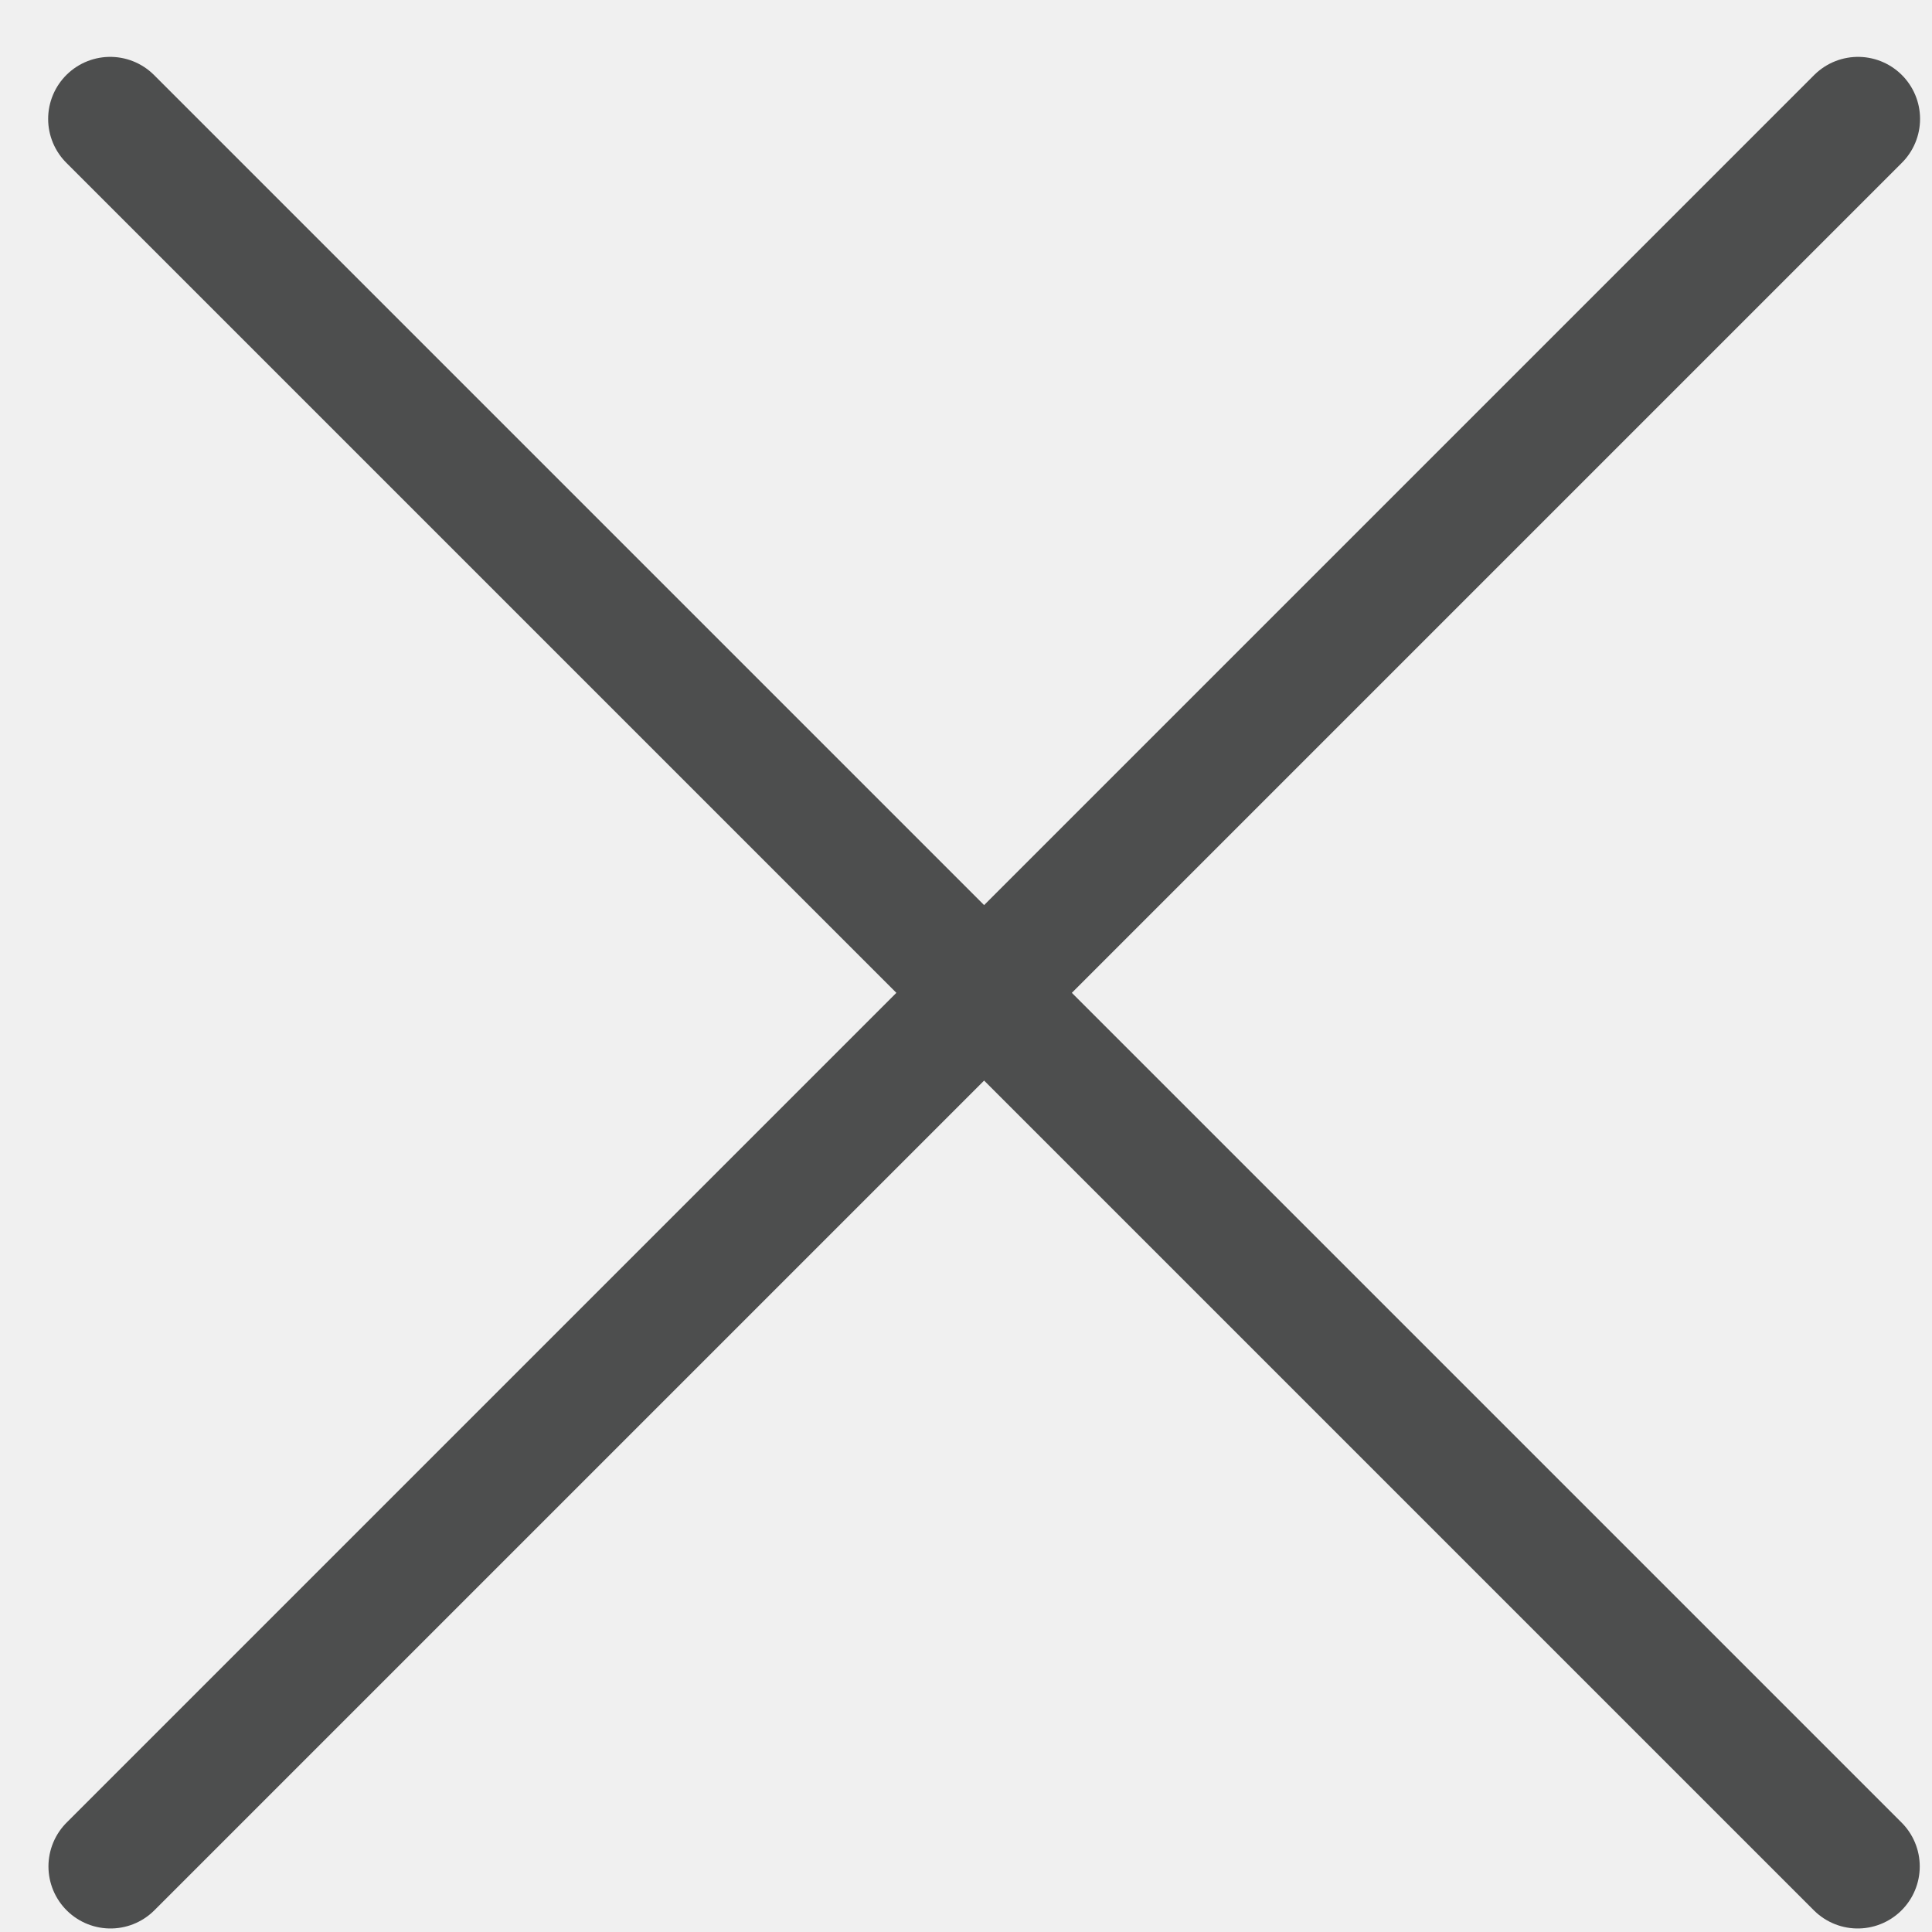
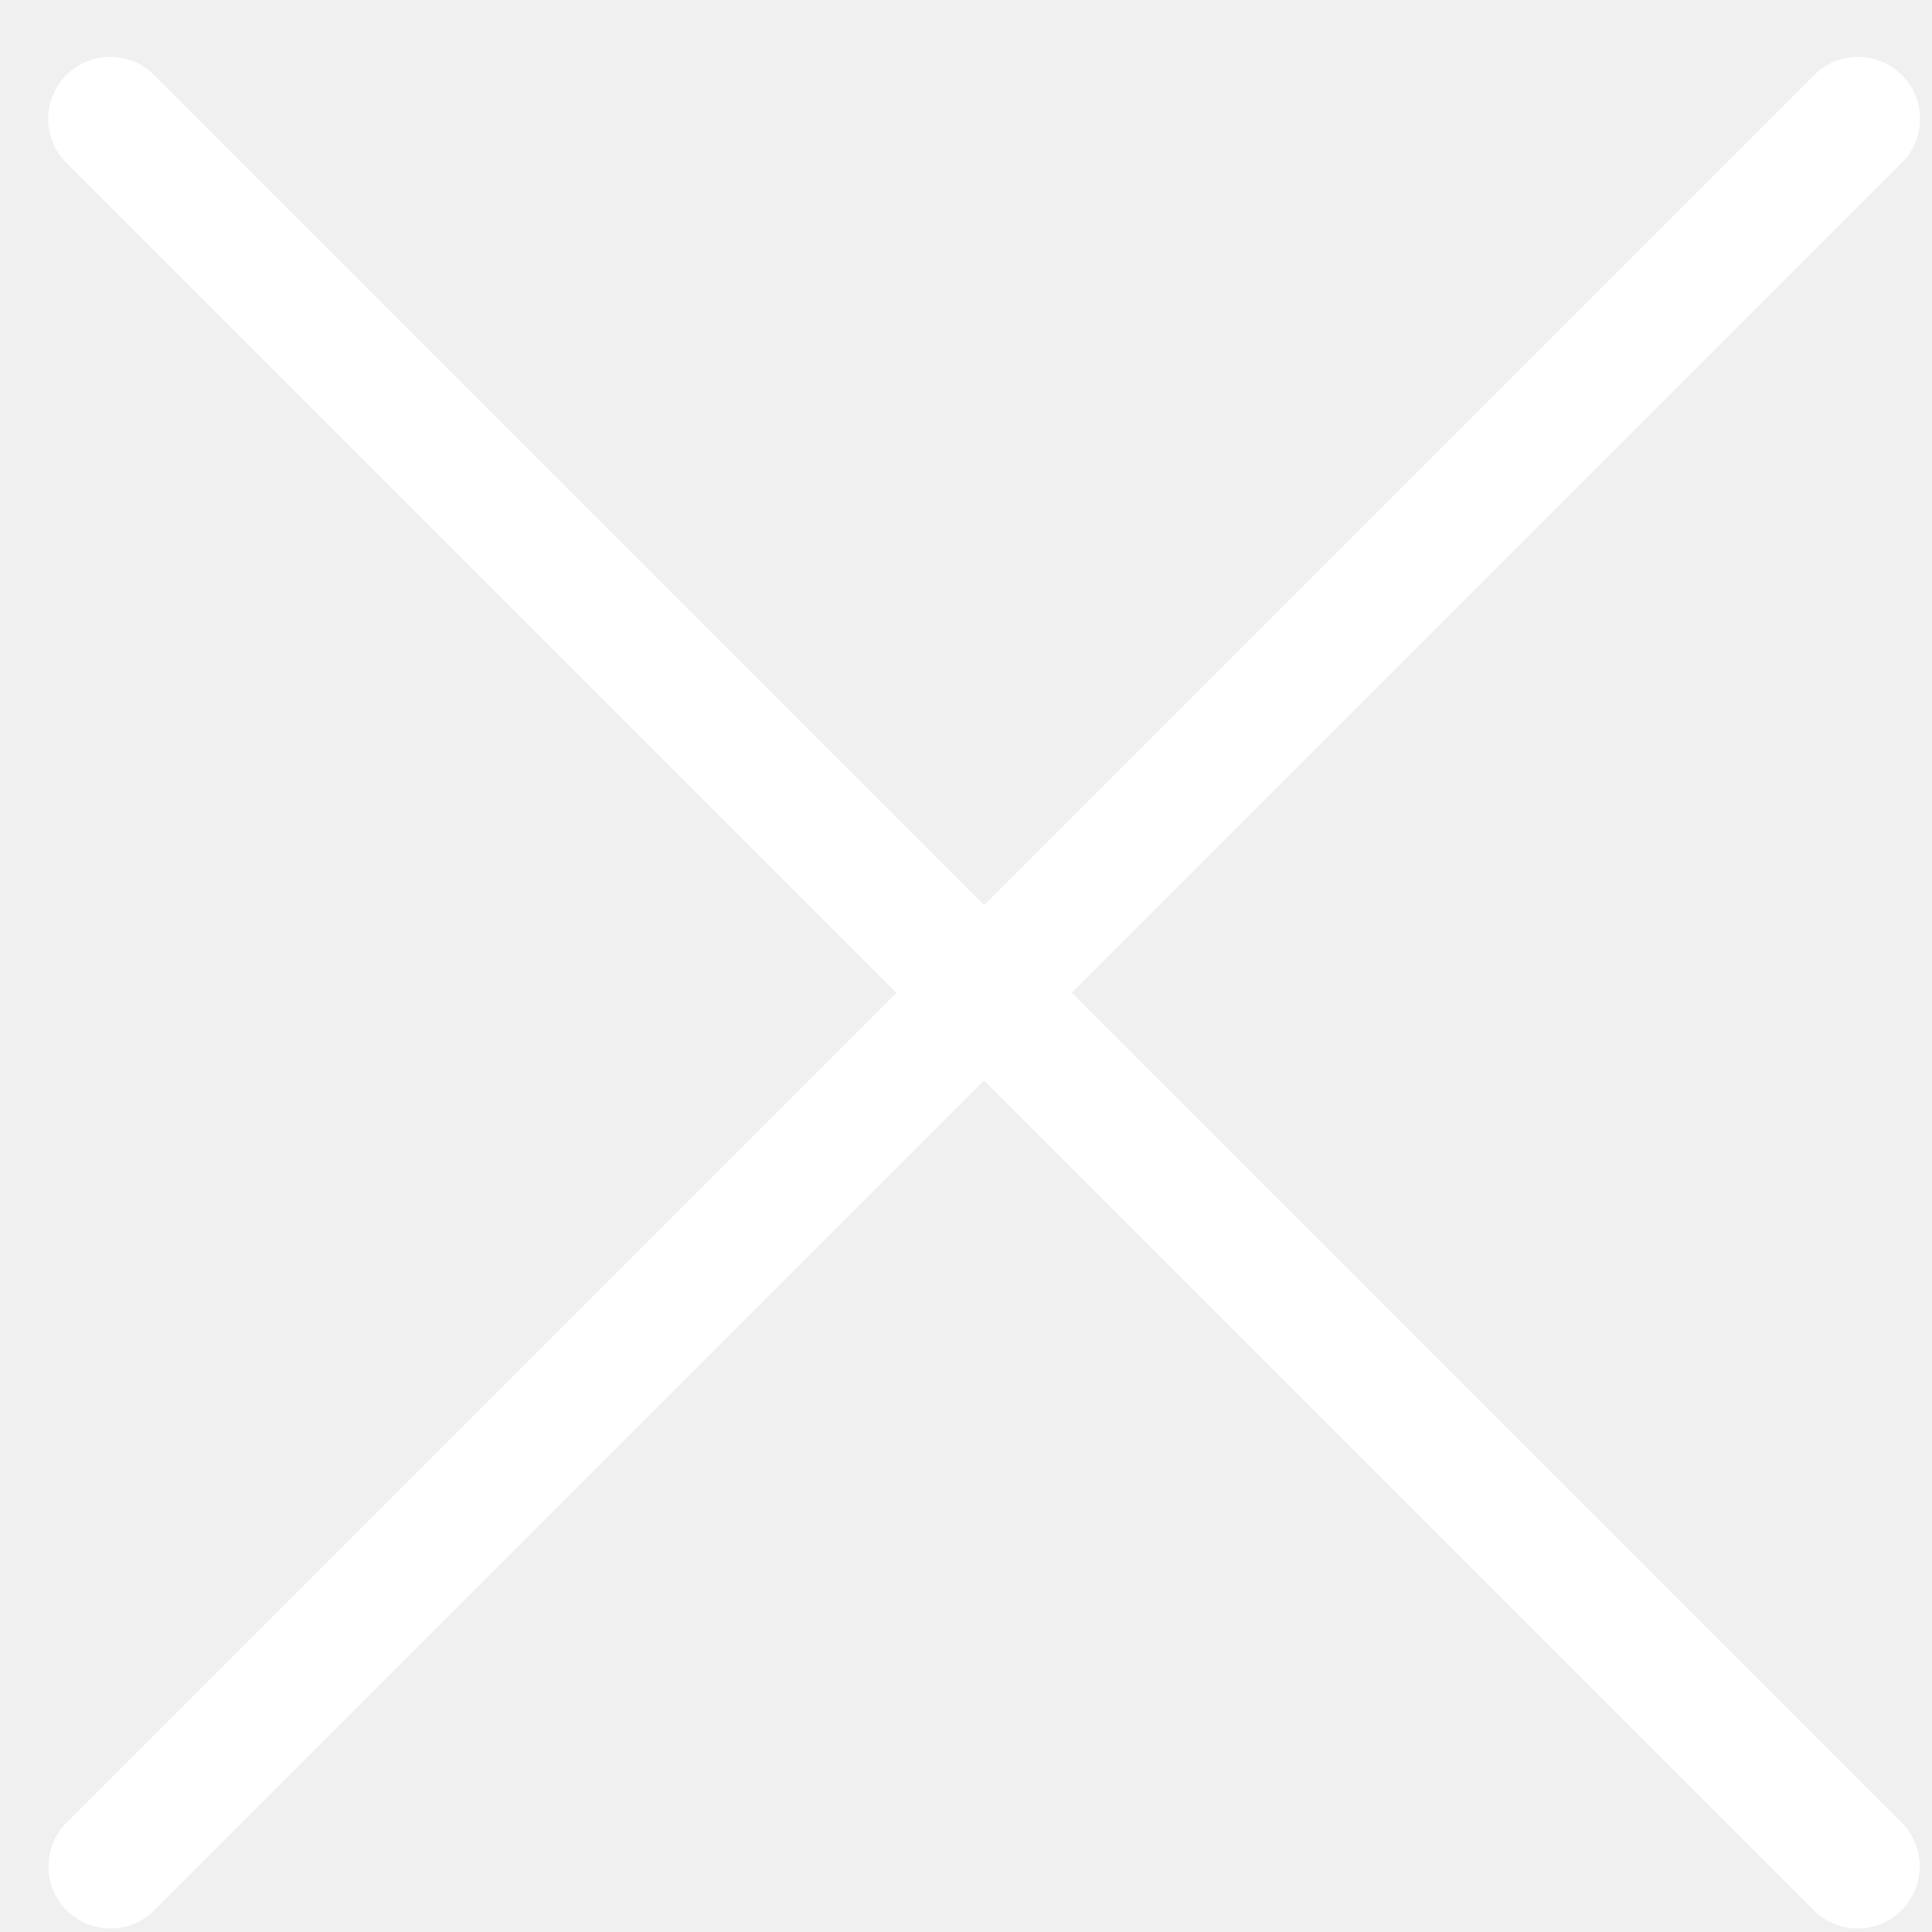
<svg xmlns="http://www.w3.org/2000/svg" viewBox="0 0 31 31" fill-rule="evenodd" clip-rule="evenodd" stroke-linecap="round" stroke-linejoin="round" stroke-miterlimit="1.5">
-   <path d="M1.768 1.908l28.04 28.04m.005-28.04l-28.04 28.04" fill="none" stroke="#4d4e4e" stroke-width="1.991" />
+   <path d="M1.768 1.908l28.04 28.04m.005-28.04l-28.04 28.04" fill="none" stroke="#fff" stroke-width="1.991" />
</svg>
